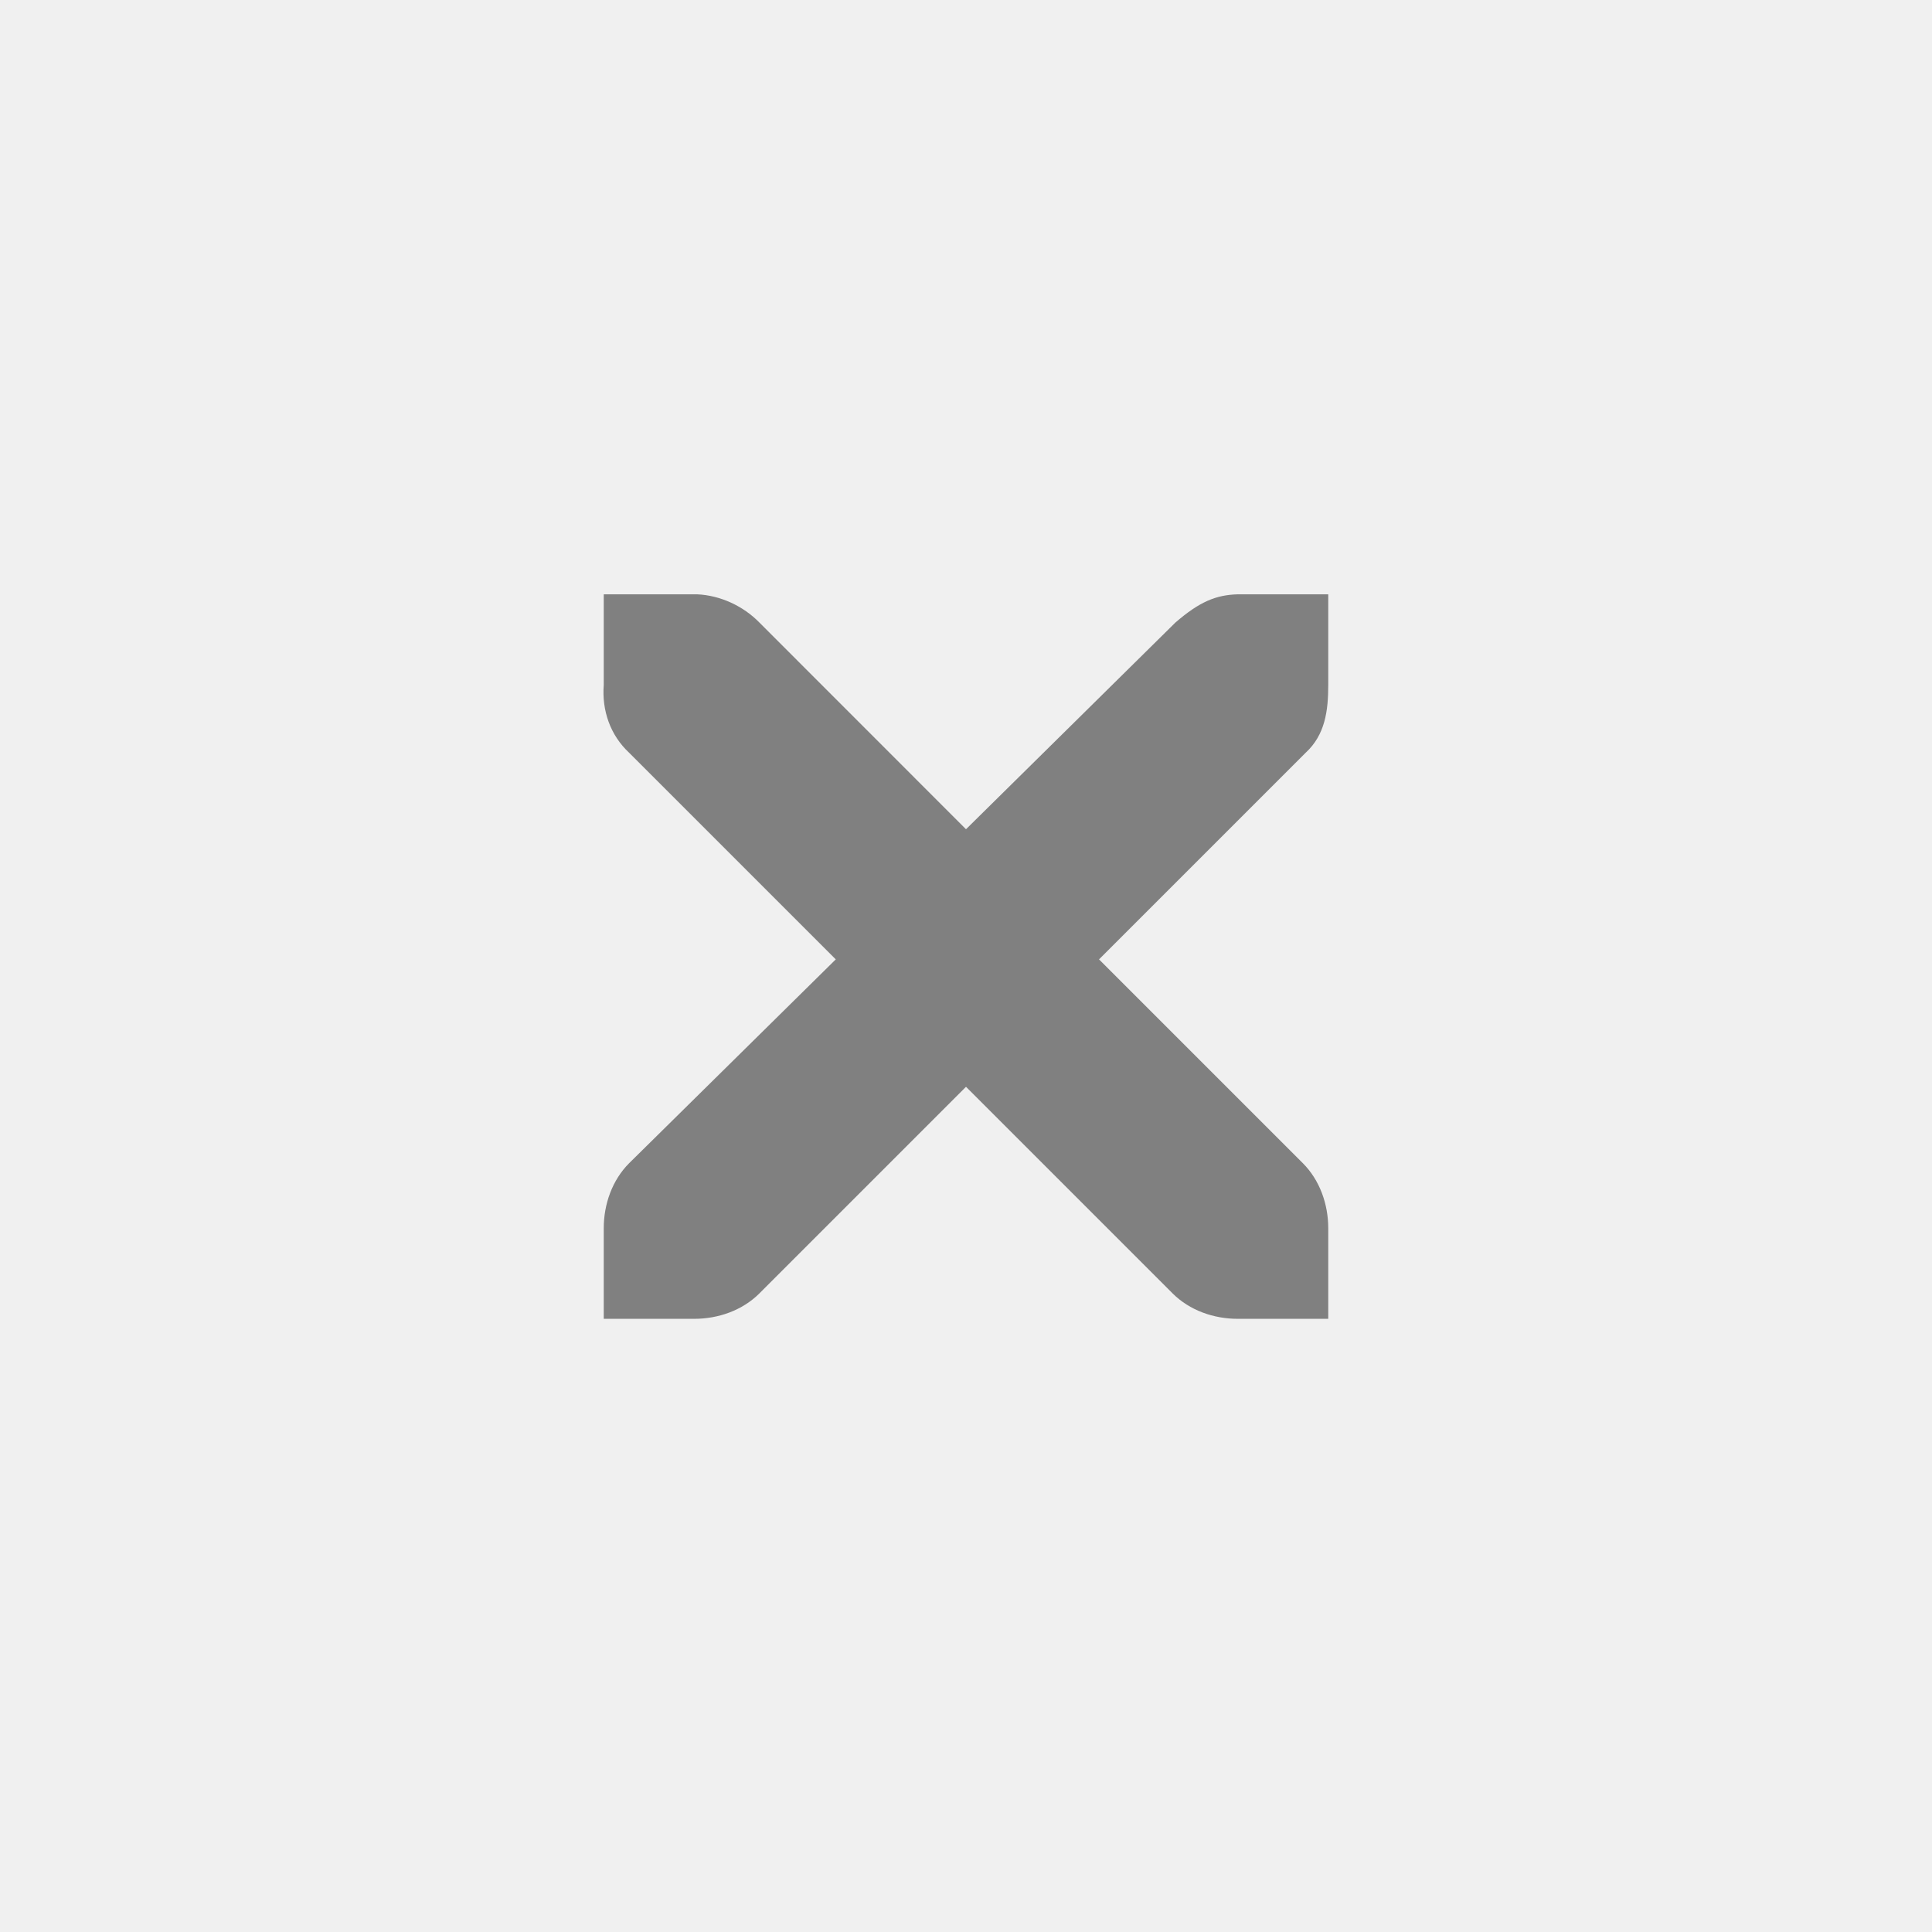
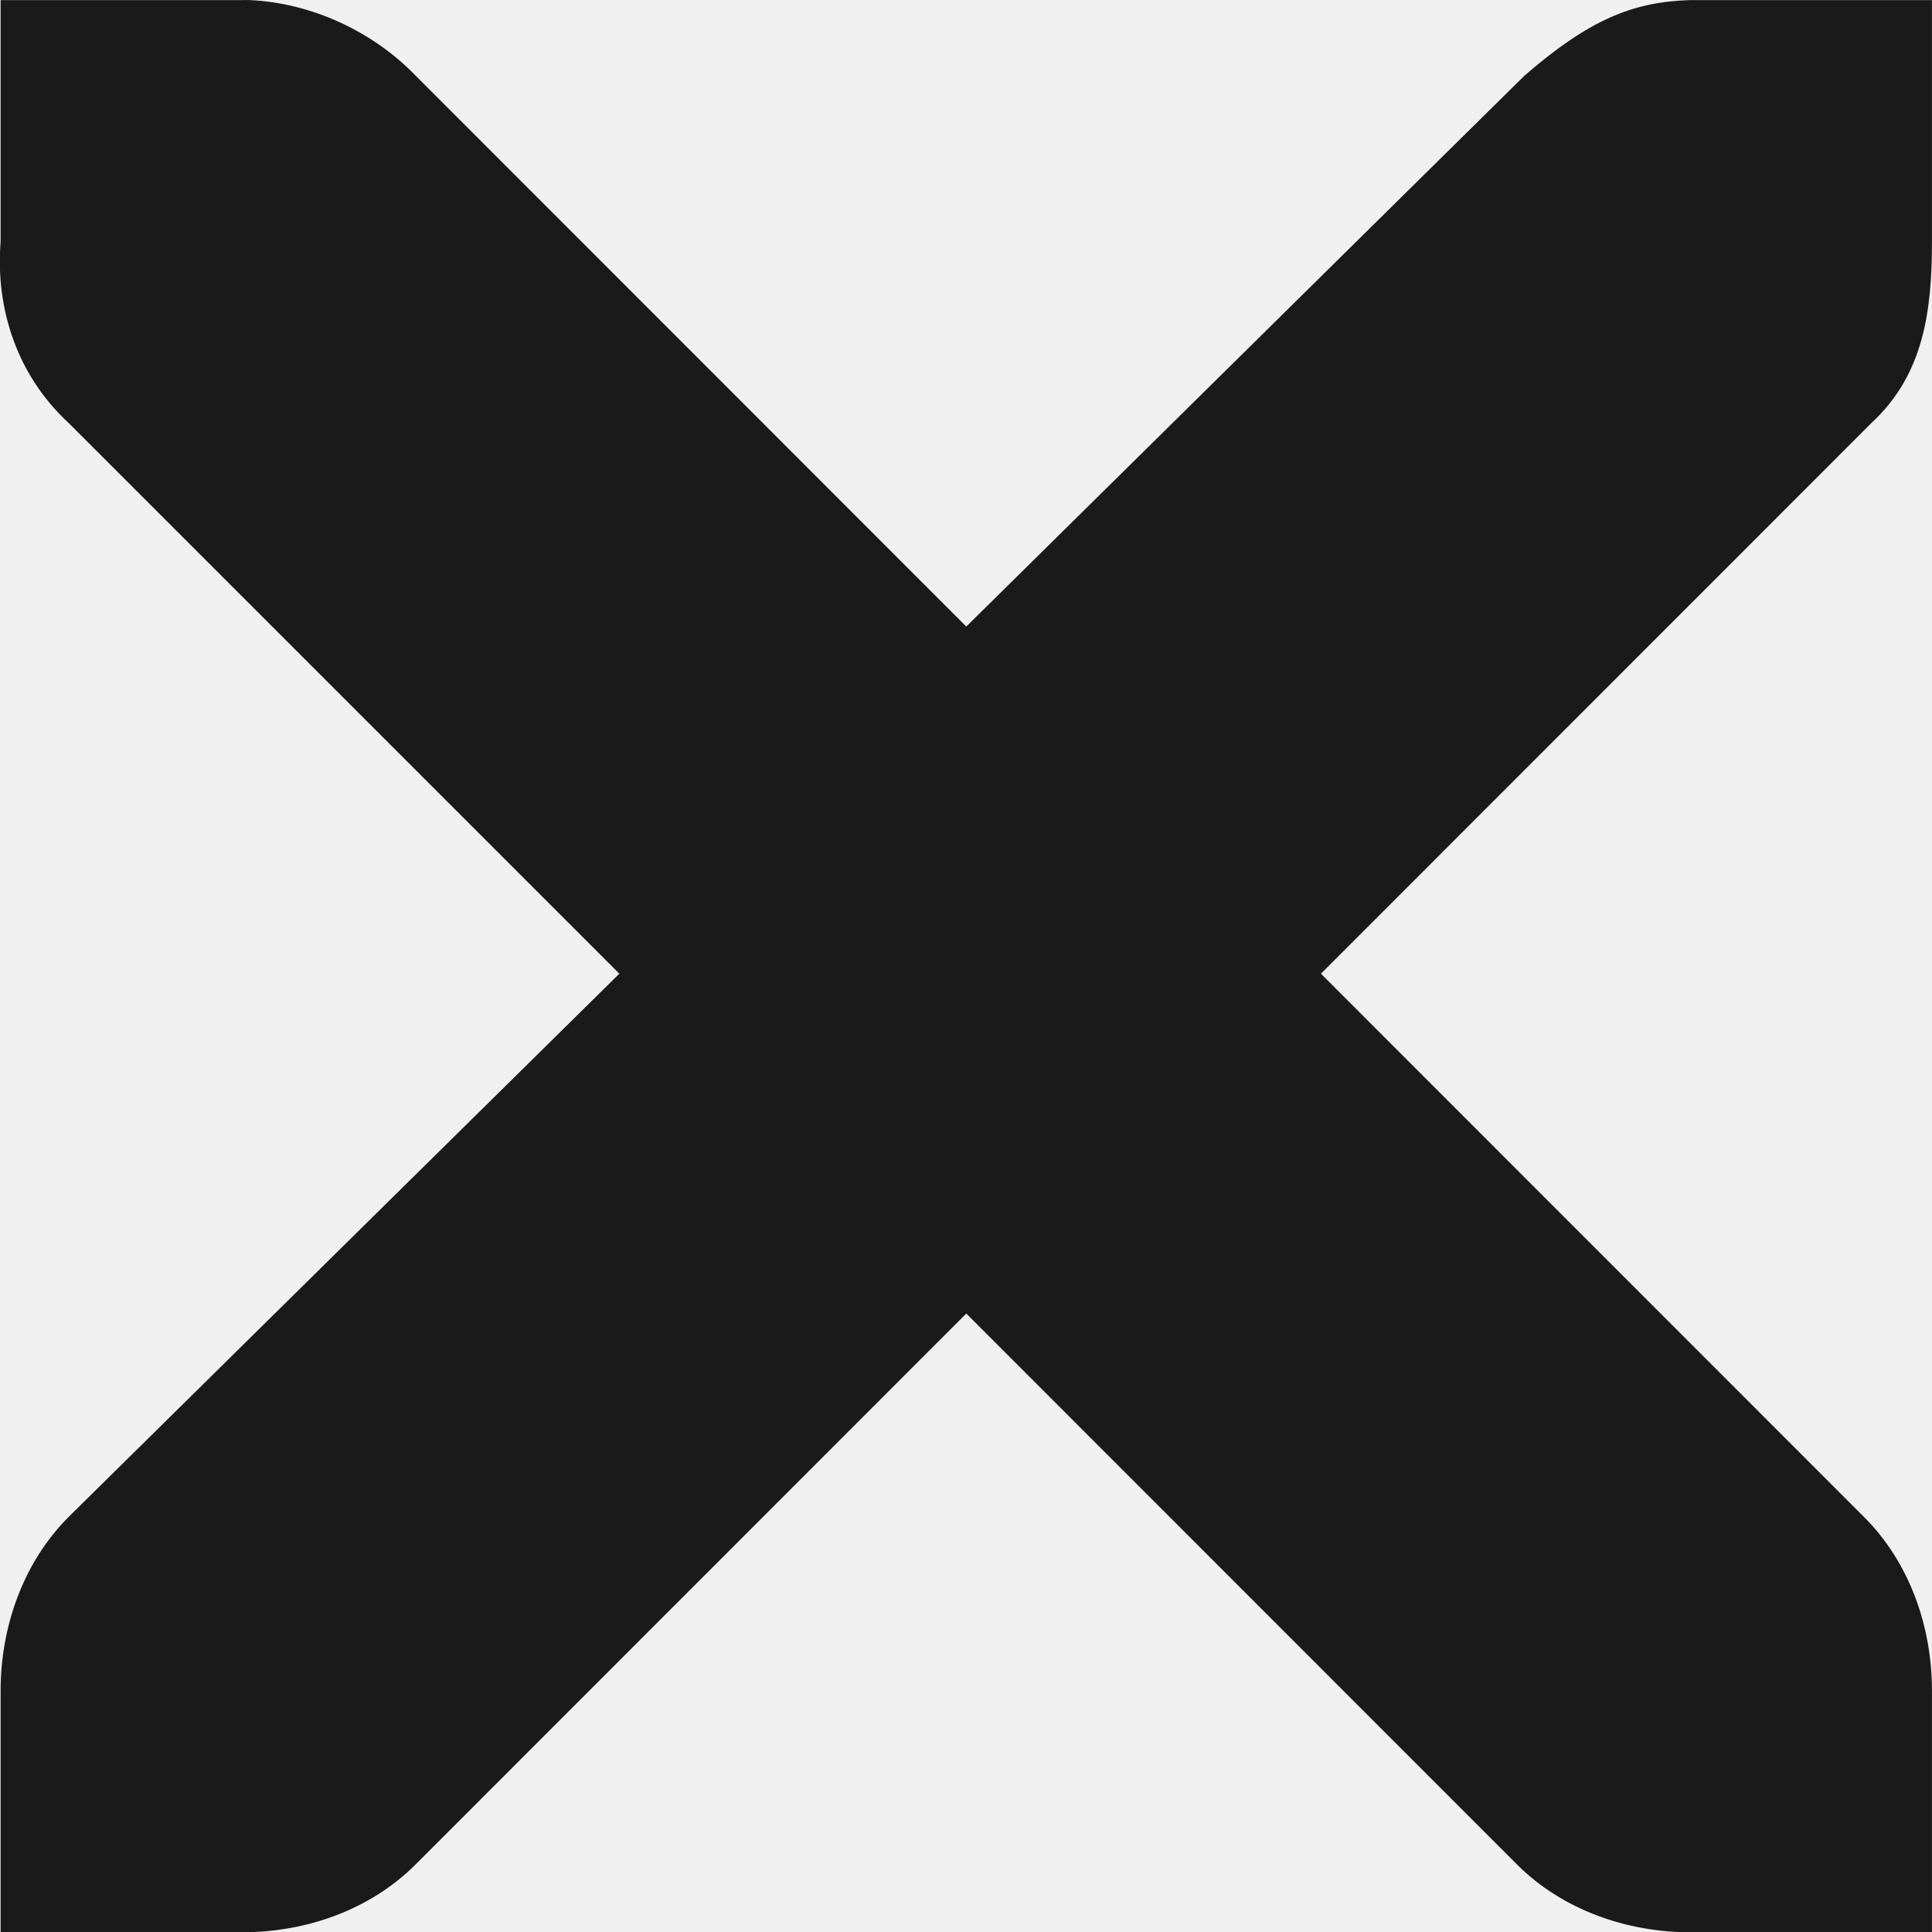
- <svg xmlns="http://www.w3.org/2000/svg" enable-background="new 0 0 32 32" height="16" id="Layer_1" version="1.1" viewBox="0 0 16 16" width="16" xml:space="preserve">
-   <defs id="defs24" />
-   <g style="display:inline" id="titlebutton-close" transform="translate(-645,185.6378)">
-     <g id="g4927-9" style="display:inline;opacity:1" transform="translate(-678,-432.6378)">
-       <g transform="translate(-103,0)" style="display:inline;opacity:1" id="g4490-6-5-2">
-         <g id="g4092-0-2-21-0" style="display:inline" transform="translate(58,0)" />
-       </g>
-       <g id="g4778-2-68" transform="translate(1323,246.8672)" style="fill:#ffffff;fill-opacity:1">
+ <svg xmlns="http://www.w3.org/2000/svg" width="2.381mm" height="2.381mm" viewBox="0 0 2.381 2.381" version="1.1" id="svg1813">
+   <defs id="defs1807" />
+   <g id="layer1" transform="translate(-7.692493,-33.35259)">
+     <g transform="matrix(0.2645833,0,0,0.2645833,-319.4399,-42.06255)" style="display:inline;opacity:1" id="g4909">
+       <g id="g4778-2-68" transform="matrix(2.998834,0,0,2.999915,1335.761,367.4534)" style="fill:#ffffff;fill-opacity:1">
        <g style="display:inline;fill:#ffffff;fill-opacity:1" id="layer9-9-4-4" transform="translate(-60,-518)" />
        <g id="layer10-2-1-8" transform="translate(-60,-518)" style="fill:#ffffff;fill-opacity:1" />
        <g id="layer11-16-4-9" transform="translate(-60,-518)" style="fill:#ffffff;fill-opacity:1" />
        <g transform="matrix(0.75,0,0,0.75,2,2.054688)" id="g2996-76-5" style="fill:#ffffff;fill-opacity:1">
          <g transform="translate(-60,-518)" id="layer12-4-5-7" style="fill:#ffffff;fill-opacity:1">
-             <g transform="translate(19,-242)" id="layer4-4-1-9-5" style="display:inline;fill:#ffffff;fill-opacity:1">
-               <path d="m 45,764 1,0 c 0.01,-1.2e-4 0.021,-4.6e-4 0.031,0 0.255,0.011 0.51,0.129 0.688,0.312 L 49,766.594 51.312,764.312 C 51.578,764.082 51.759,764.007 52,764 l 1,0 0,1 c 0,0.286 -0.034,0.551 -0.25,0.75 l -2.281,2.281 2.25,2.25 C 52.907,770.469 53,770.735 53,771 l 0,1 -1,0 c -0.265,-10e-6 -0.531,-0.093 -0.719,-0.281 L 49,769.438 46.719,771.719 C 46.531,771.907 46.265,772 46,772 l -1,0 0,-1 c -3e-6,-0.265 0.093,-0.531 0.281,-0.719 l 2.281,-2.25 L 45.281,765.75 C 45.071,765.555 44.978,765.281 45,765 l 0,-1 z" id="path10839-9-2-2" style="color:#bebebe;font-style:normal;font-variant:normal;font-weight:normal;font-stretch:normal;font-size:medium;line-height:normal;font-family:'Andale Mono';-inkscape-font-specification:'Andale Mono';text-indent:0;text-align:start;text-decoration:none;text-decoration-line:none;letter-spacing:normal;word-spacing:normal;text-transform:none;direction:ltr;block-progression:tb;writing-mode:lr-tb;text-anchor:start;display:inline;overflow:visible;visibility:visible;opacity:1;fill:#808080;fill-opacity:1;fill-rule:nonzero;stroke:none;stroke-width:1.781;marker:none;enable-background:new" />
-             </g>
+             <g transform="translate(19,-242)" id="layer4-4-1-9-5" style="display:inline;fill:#ffffff;fill-opacity:1" />
          </g>
        </g>
        <g id="layer13-2-6-11" transform="translate(-60,-518)" style="fill:#ffffff;fill-opacity:1" />
        <g id="layer14-4-0-33" transform="translate(-60,-518)" style="fill:#ffffff;fill-opacity:1" />
        <g id="layer15-7-3-0" transform="translate(-60,-518)" style="fill:#ffffff;fill-opacity:1" />
      </g>
+       <path style="color:#bebebe;font-style:normal;font-variant:normal;font-weight:normal;font-stretch:normal;font-size:medium;line-height:normal;font-family:'Andale Mono';-inkscape-font-specification:'Andale Mono';text-indent:0;text-align:start;text-decoration:none;text-decoration-line:none;letter-spacing:normal;word-spacing:normal;text-transform:none;writing-mode:lr-tb;direction:ltr;text-anchor:start;display:inline;overflow:visible;visibility:visible;opacity:1;fill:#1a1a1a;fill-opacity:1;fill-rule:nonzero;stroke:none;stroke-width:2.671;marker:none;enable-background:new" d="m 1236.41,285.034 h 1.125 c 0.015,-9e-5 0.024,-5.4e-4 0.034,0 0.287,0.013 0.573,0.145 0.773,0.352 l 2.565,2.566 2.6,-2.566 c 0.299,-0.259 0.502,-0.344 0.773,-0.352 h 1.125 v 1.125 c 0,0.322 -0.038,0.619 -0.281,0.844 l -2.565,2.566 2.53,2.531 c 0.212,0.212 0.316,0.51 0.316,0.809 v 1.125 h -1.125 c -0.298,-10e-6 -0.597,-0.105 -0.808,-0.316 l -2.565,-2.566 -2.565,2.566 c -0.212,0.212 -0.51,0.316 -0.808,0.316 h -1.125 v -1.125 c 0,-0.298 0.105,-0.597 0.316,-0.809 l 2.566,-2.531 -2.566,-2.566 c -0.237,-0.219 -0.341,-0.528 -0.316,-0.844 v -1.125 z" id="path2606" />
    </g>
-     <rect y="-185.638" x="645" height="16" width="16" id="rect17883-39" style="display:inline;opacity:1;fill:none;fill-opacity:1;stroke:none;stroke-width:1;stroke-linecap:butt;stroke-linejoin:miter;stroke-miterlimit:4;stroke-dasharray:none;stroke-dashoffset:0;stroke-opacity:0" />
  </g>
</svg>
